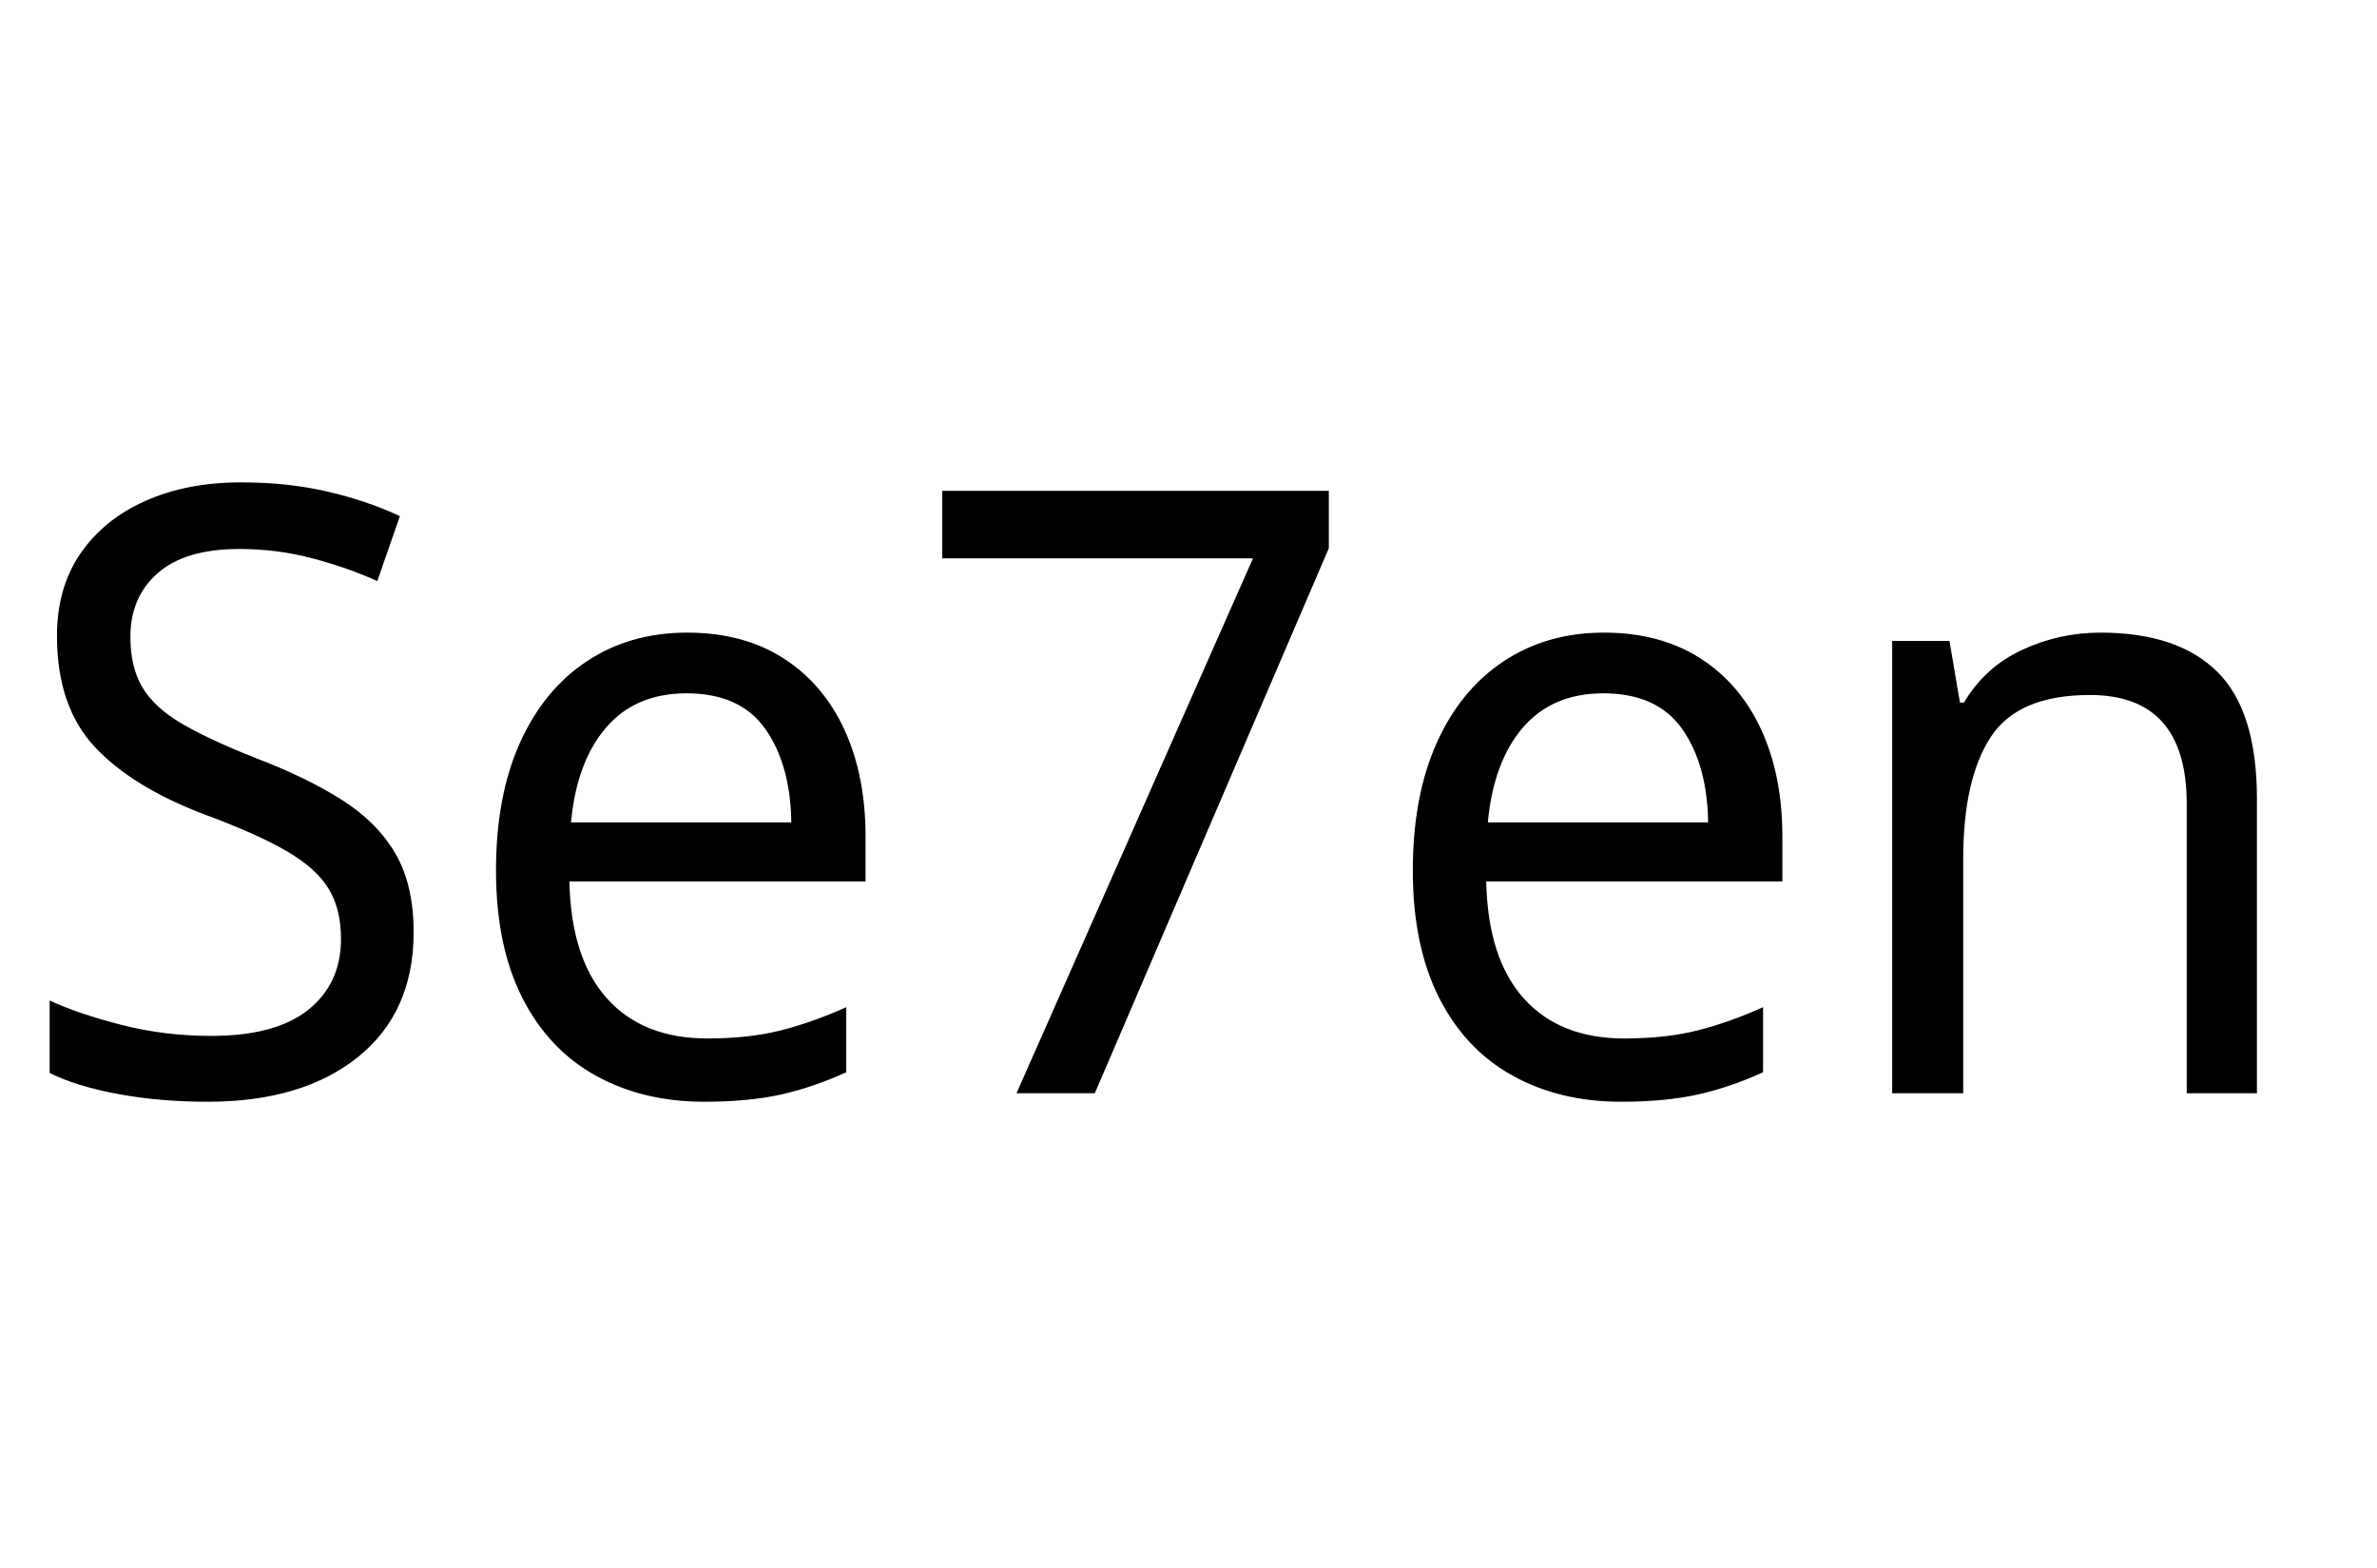
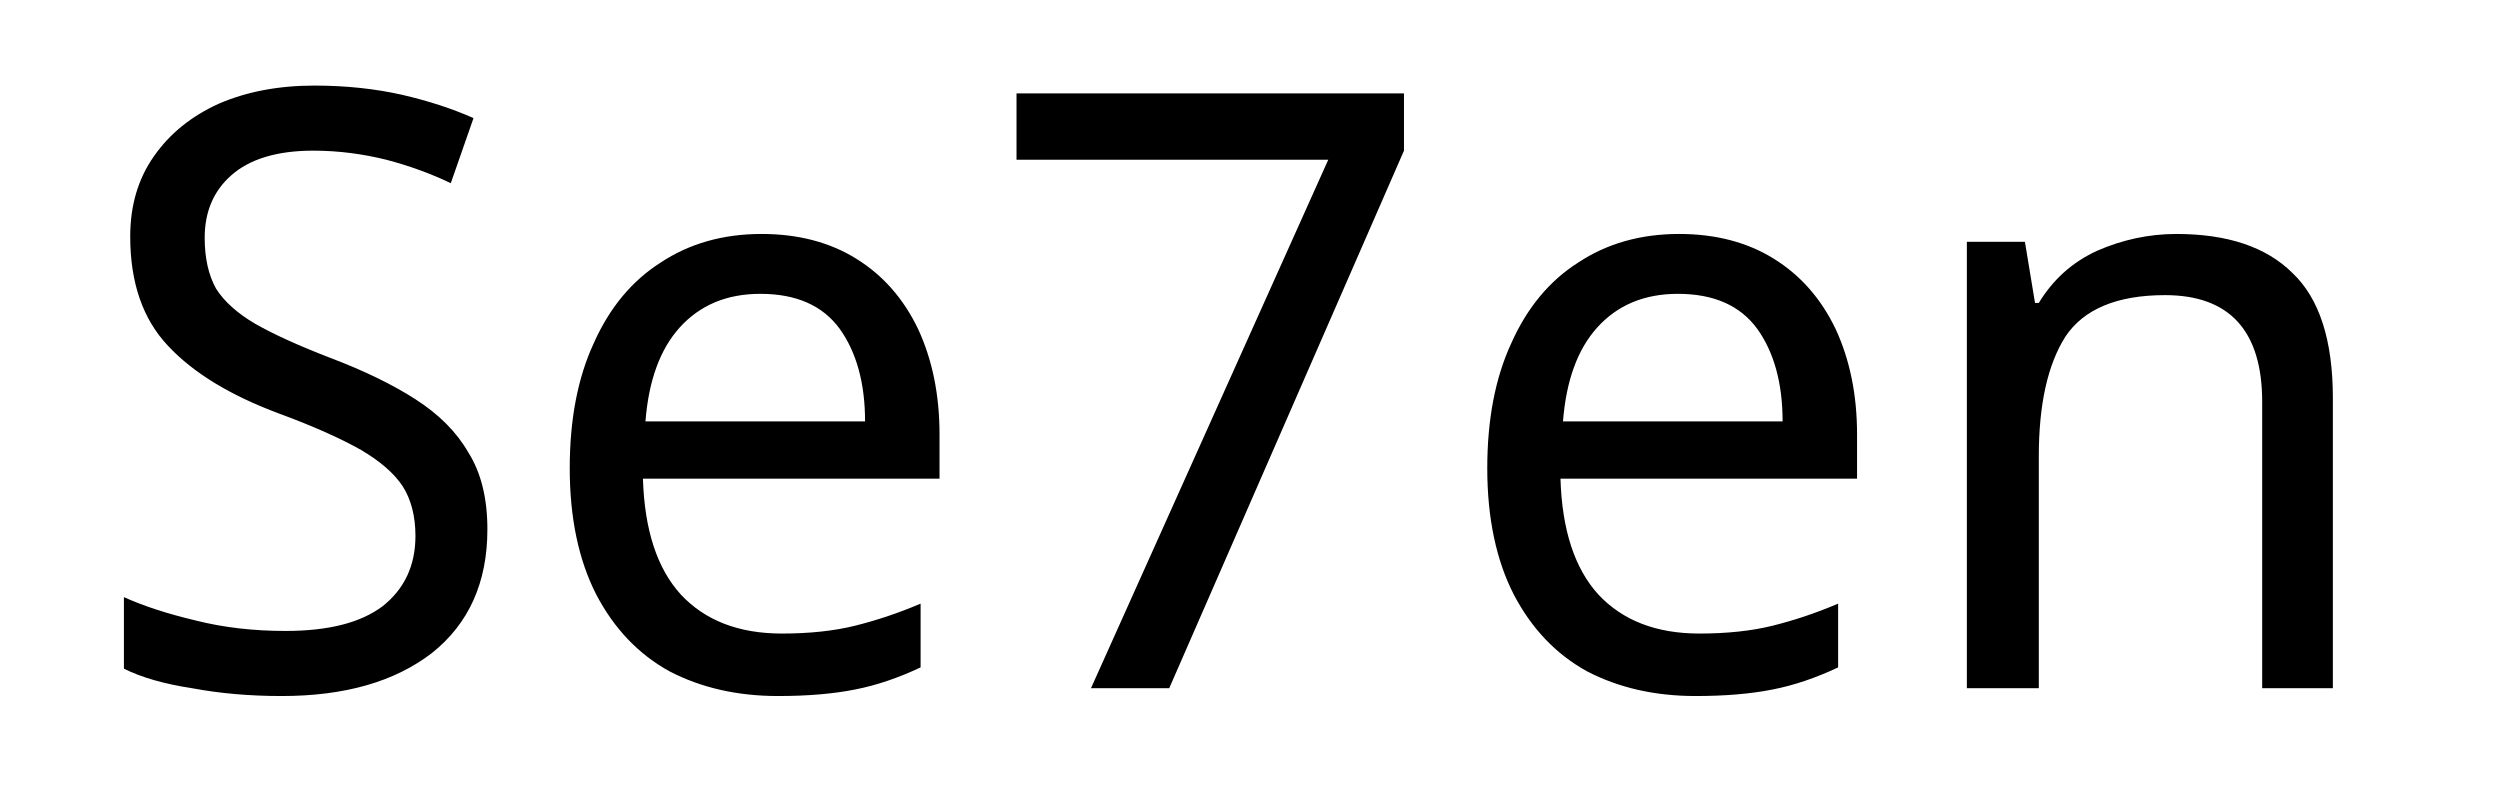
- <svg xmlns="http://www.w3.org/2000/svg" width="496.158" height="327.158">
+ <svg xmlns="http://www.w3.org/2000/svg" width="47" height="15" class="logo">
+   <defs>
+     <filter height="200%" width="200%" y="-50%" x="-50%" id="svg_2_blur">
+       <feGaussianBlur stdDeviation="0" in="SourceGraphic" />
+     </filter>
+   </defs>
  <g>
-     <rect fill="none" id="canvas_background" height="329.158" width="498.158" y="-1" x="-1" />
+     <rect fill="none" id="canvas_background" height="402" width="582" y="-1" x="-1" />
  </g>
  <g>
-     <g id="svg_3" />
-     <g id="svg_4" />
-     <g id="svg_5" />
-     <g id="svg_6" />
-     <g id="svg_7" />
-     <g id="svg_8" />
-     <g id="svg_9" />
-     <g id="svg_10" />
-     <g id="svg_11" />
-     <g id="svg_12" />
-     <g id="svg_13" />
-     <g id="svg_14" />
-     <g id="svg_15" />
-     <g id="svg_16" />
-     <g id="svg_17" />
-     <text font-weight="normal" stroke="null" transform="matrix(1.257143,0,0,1.31426,-42.94463,-12.39853) " xml:space="preserve" text-anchor="start" font-family="Oswald, sans-serif" font-size="134" id="svg_19" y="183.054" x="35.573" fill-opacity="null" stroke-opacity="null" stroke-width="0" fill="#000000">Se7en</text>
+     <g id="logo">
+       <text filter="url(#svg_2_blur)" font-weight="normal" font-style="normal" stroke="null" transform="matrix(1.518532,0,0,1.566084,0.1051223,-2.092263) " xml:space="preserve" text-anchor="start" font-family="Oswald, sans-serif" font-size="10" id="svg_2" y="9.595" x="0.949" fill-opacity="null" stroke-opacity="null" stroke-width="0" fill="#000000">Se7en</text>
+     </g>
  </g>
</svg>
